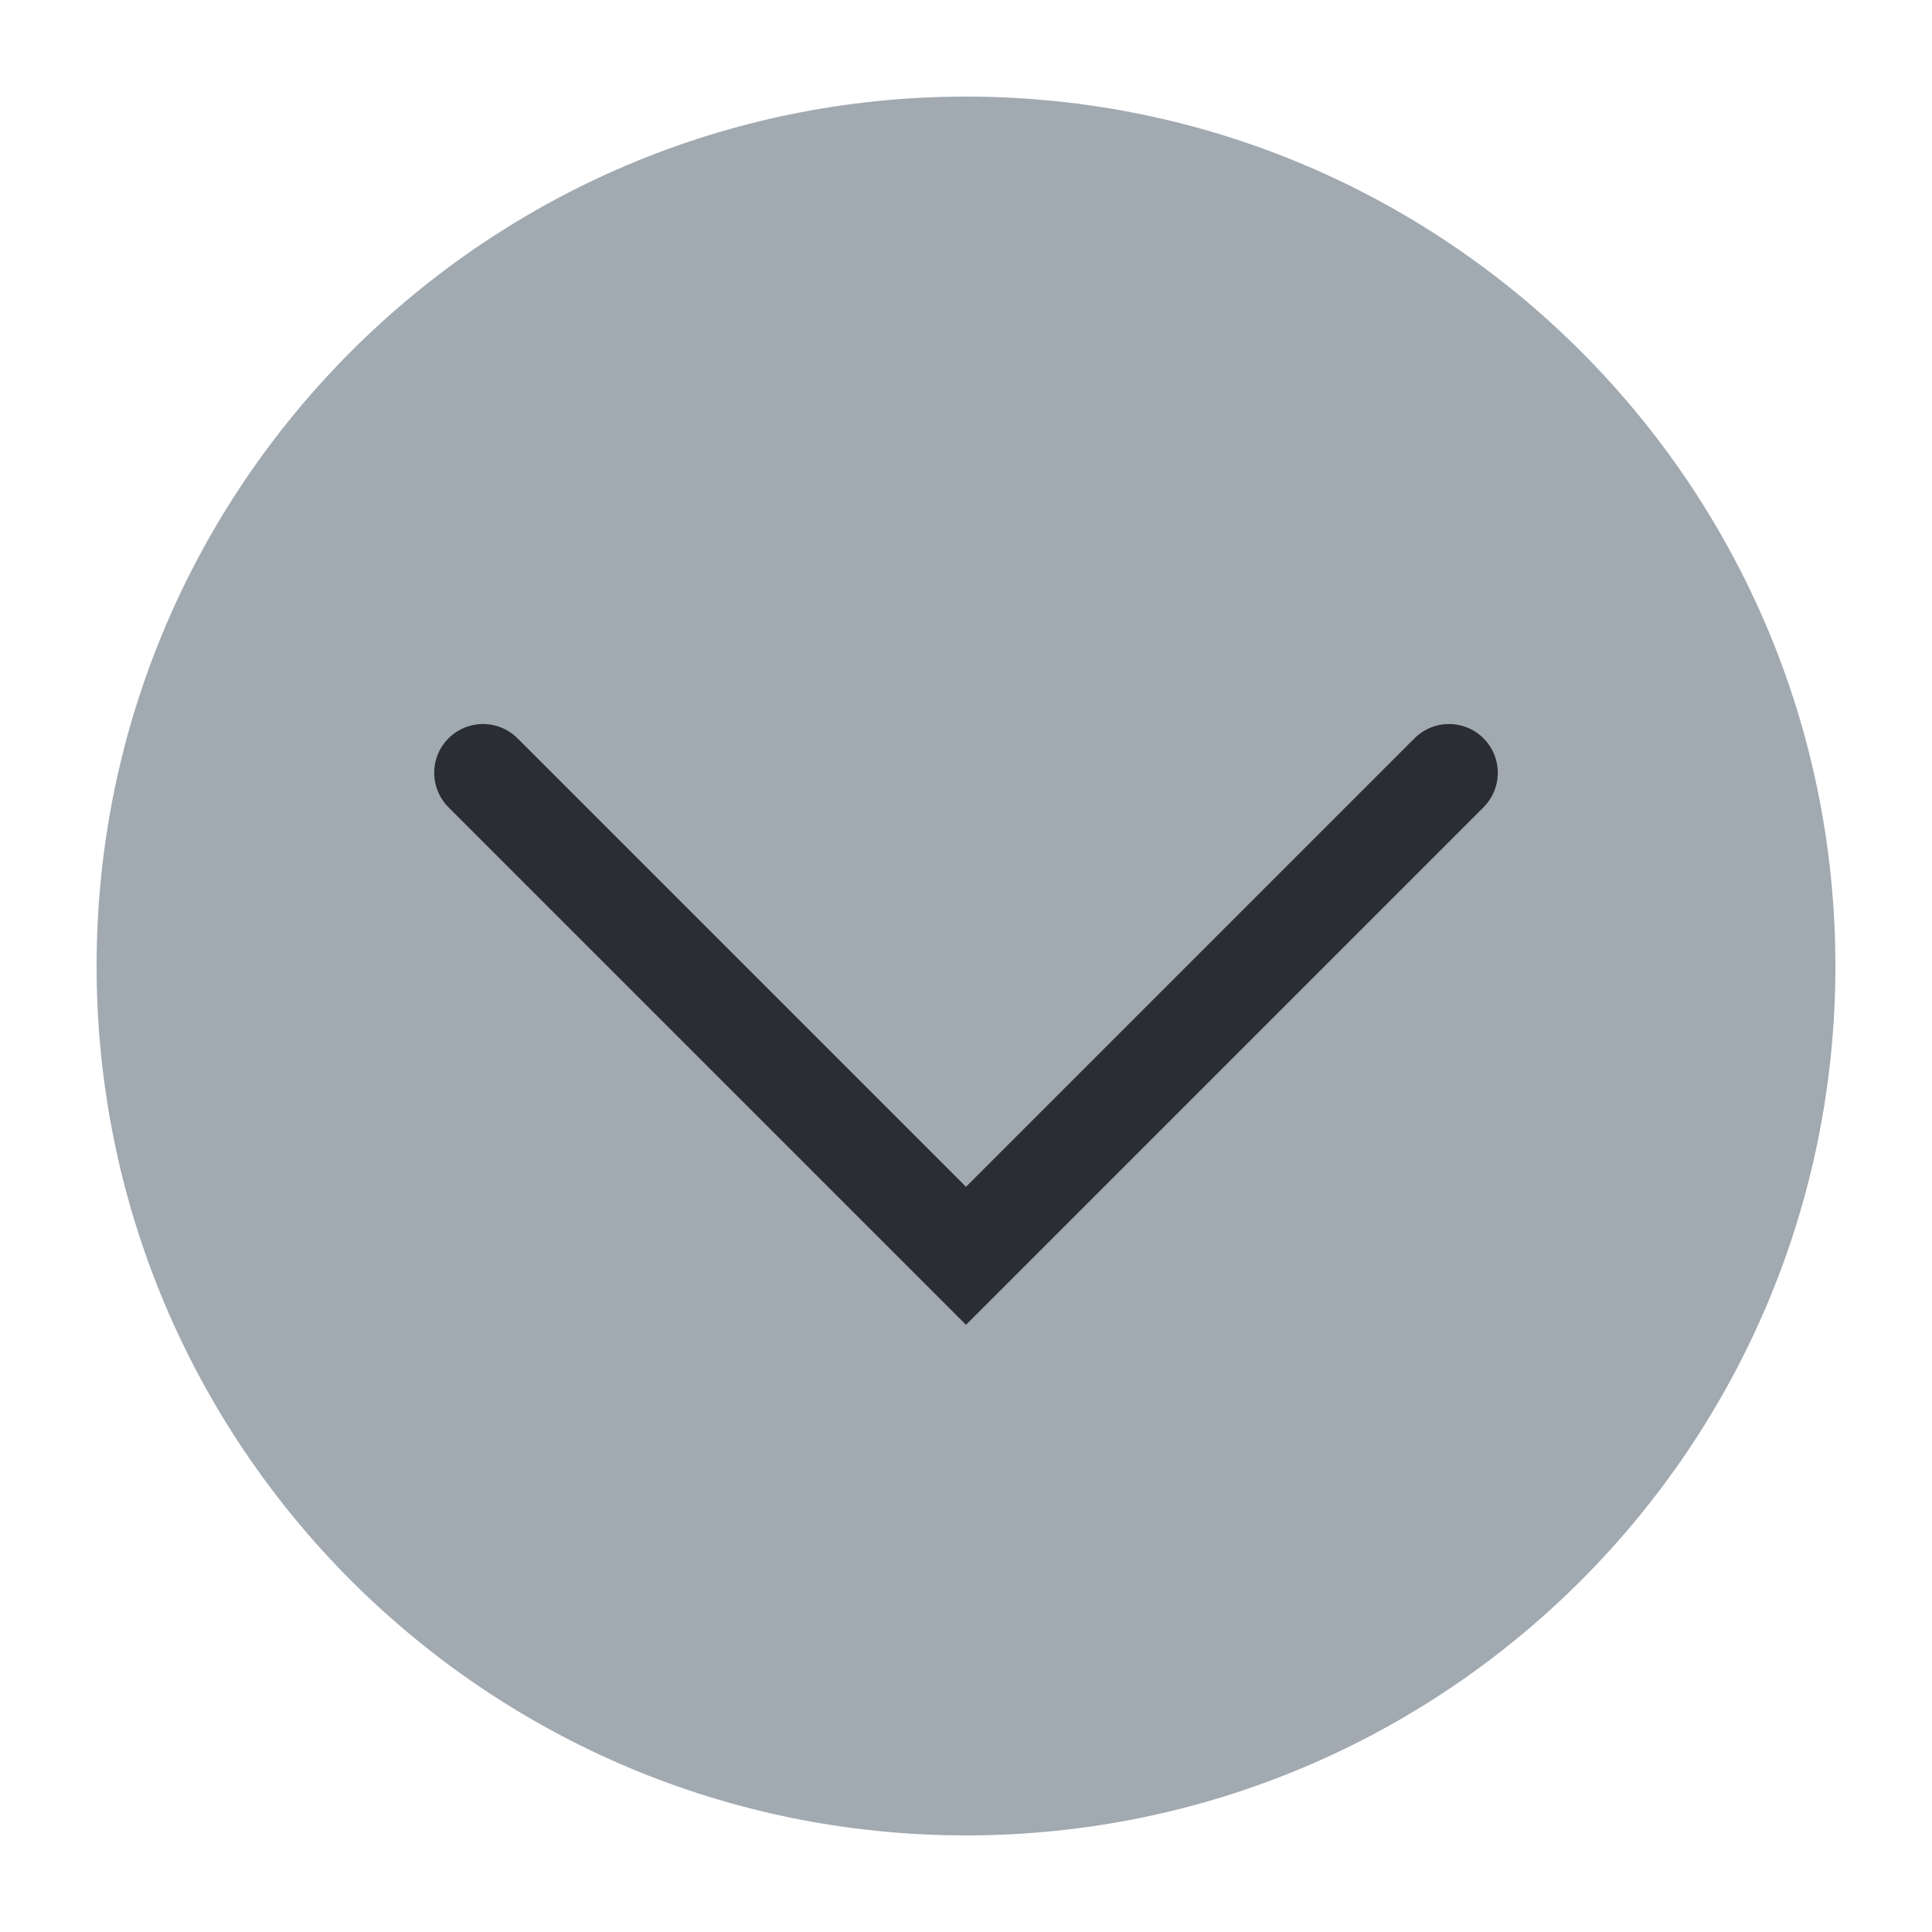
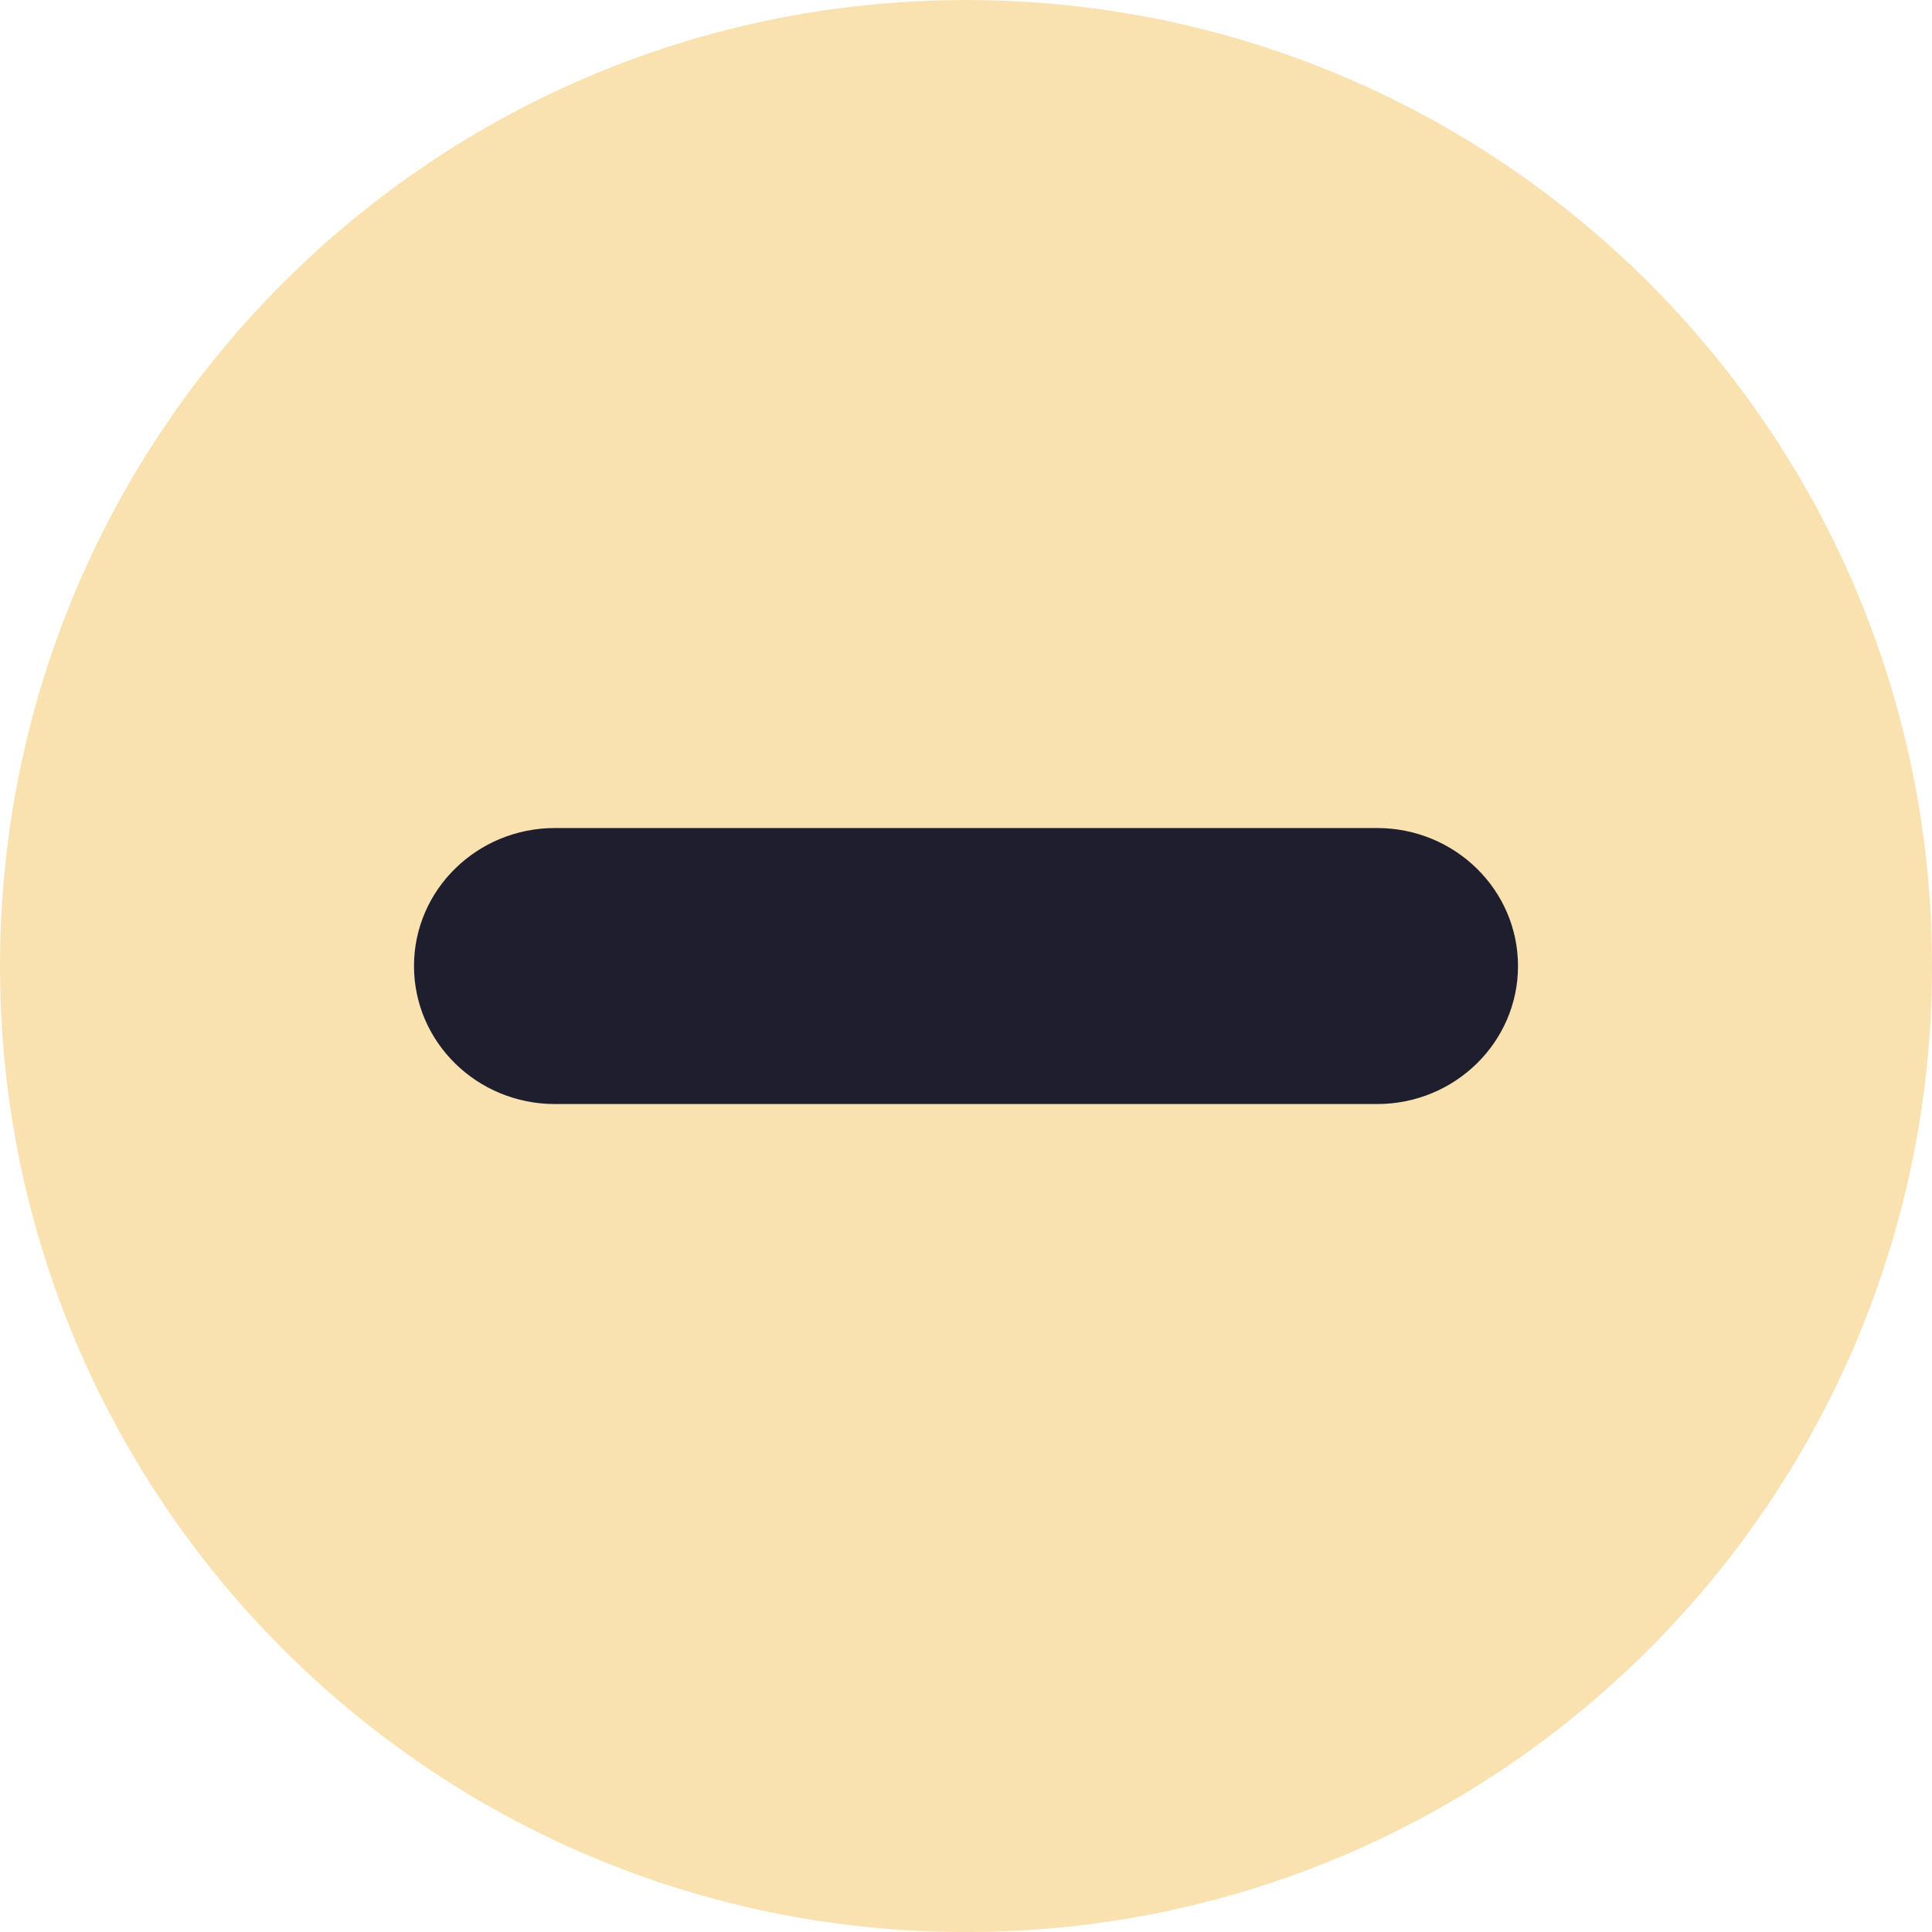
<svg xmlns="http://www.w3.org/2000/svg" viewBox="0 0 50 50" version="1.2" baseProfile="tiny">
  <defs>
</defs>
  <g fill="none" stroke="black" stroke-width="1" fill-rule="evenodd" stroke-linecap="square" stroke-linejoin="bevel">
-     <g fill="#a1a9b1" fill-opacity="1" stroke="none" transform="matrix(2.5,0,0,2.5,2.5,2.5)" font-family="Noto Sans" font-size="10" font-weight="400" font-style="normal">
-       <circle cx="9" cy="9" r="9" />
+     <g fill="#f9e2af" fill-opacity="1" stroke="none" transform="matrix(0.714286,0,0,0.714286,-64.2857,-795.371)" font-family="MesloLGL Nerd Font" font-size="10" font-weight="400" font-style="normal">
+       <circle cx="125" cy="1148.52" r="35" />
    </g>
-     <g fill="none" stroke="#2a2e32" stroke-opacity="1" stroke-width="1.01" stroke-linecap="round" stroke-linejoin="miter" stroke-miterlimit="2" transform="matrix(2.5,0,0,2.5,2.5,2.5)" font-family="Noto Sans" font-size="10" font-weight="400" font-style="normal">
-       <polyline fill="none" vector-effect="none" points="4,7 9,12 14,7 " />
+     <g fill="#1e1e2e" fill-opacity="1" stroke="none" transform="matrix(0.714286,0,0,0.714286,-64.2857,-795.371)" font-family="MesloLGL Nerd Font" font-size="10" font-weight="400" font-style="normal">
+       <path vector-effect="none" fill-rule="evenodd" d="M105,1148.52 C105,1145.76 107.286,1143.52 110.105,1143.52 L139.895,1143.52 C142.714,1143.52 145,1145.76 145,1148.52 C145,1151.28 142.714,1153.52 139.895,1153.52 L110.105,1153.52 C107.286,1153.52 105,1151.28 105,1148.52 " />
    </g>
-     <g fill="none" stroke="#000000" stroke-opacity="1" stroke-width="1" stroke-linecap="square" stroke-linejoin="bevel" transform="matrix(1,0,0,1,0,0)" font-family="Noto Sans" font-size="10" font-weight="400" font-style="normal">
+     <g fill="none" stroke="#000000" stroke-opacity="1" stroke-width="1" stroke-linecap="square" stroke-linejoin="bevel" transform="matrix(1,0,0,1,0,0)" font-family="MesloLGL Nerd Font" font-size="10" font-weight="400" font-style="normal">
</g>
  </g>
</svg>
